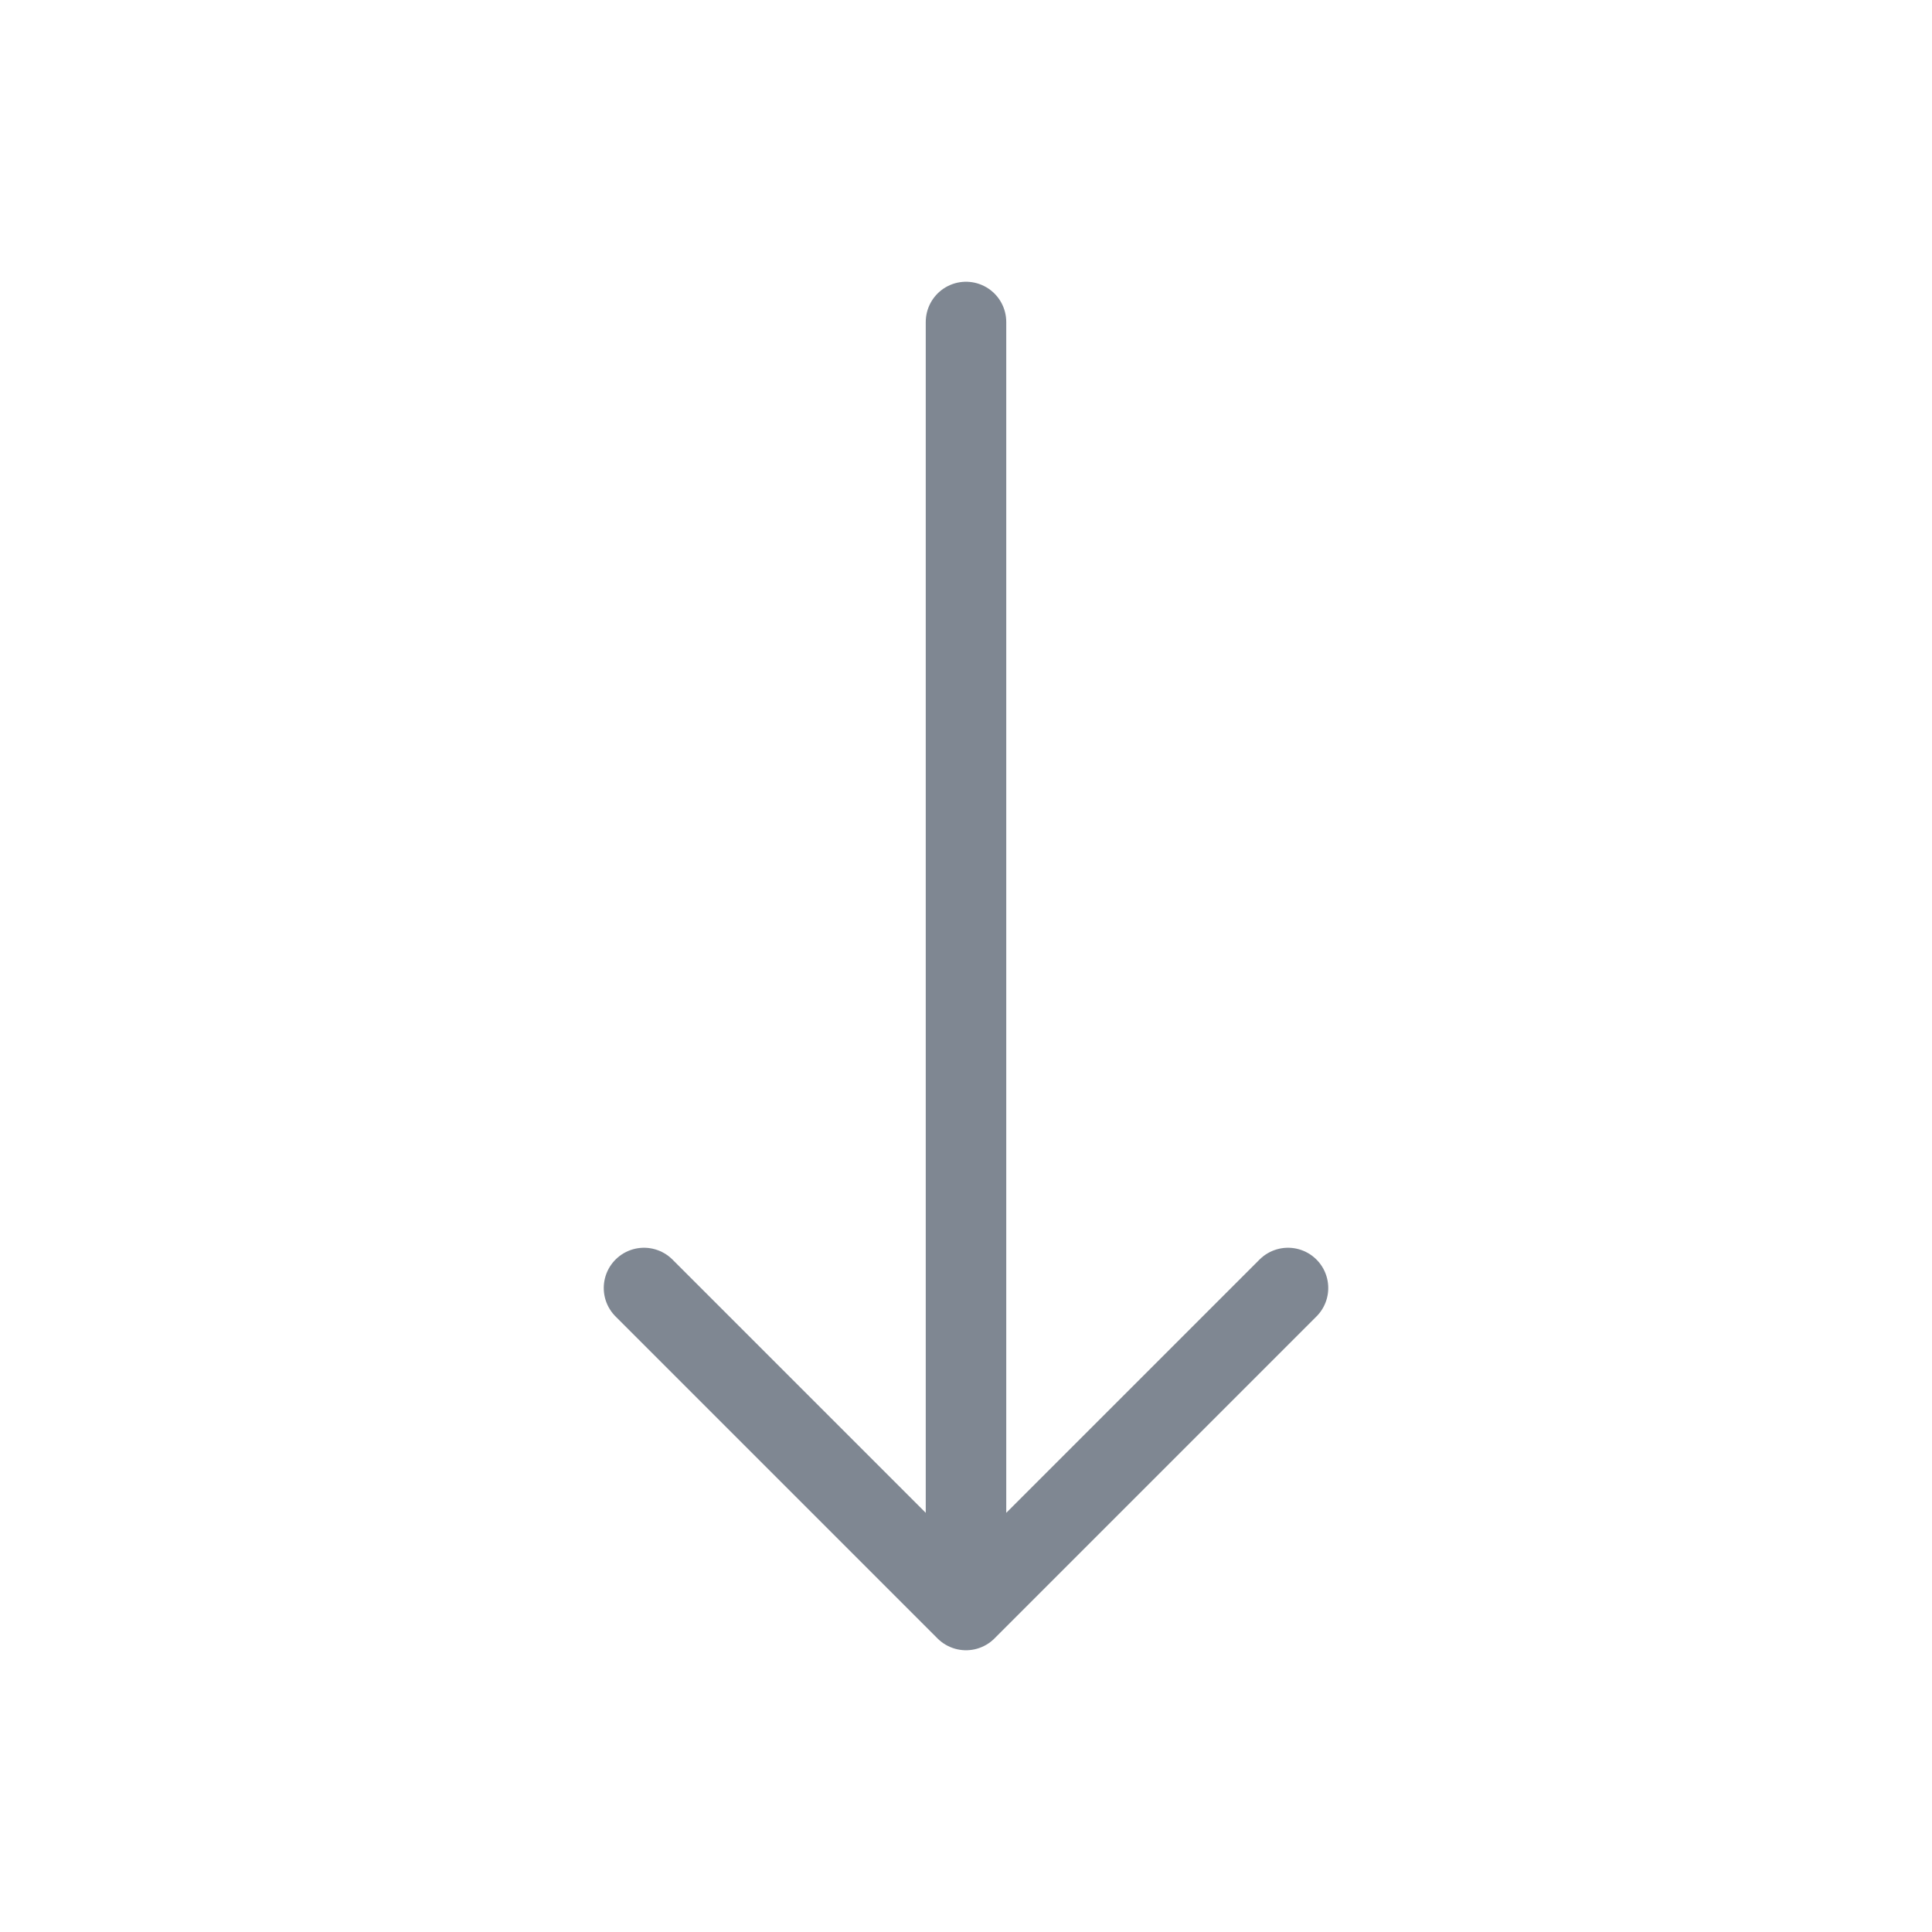
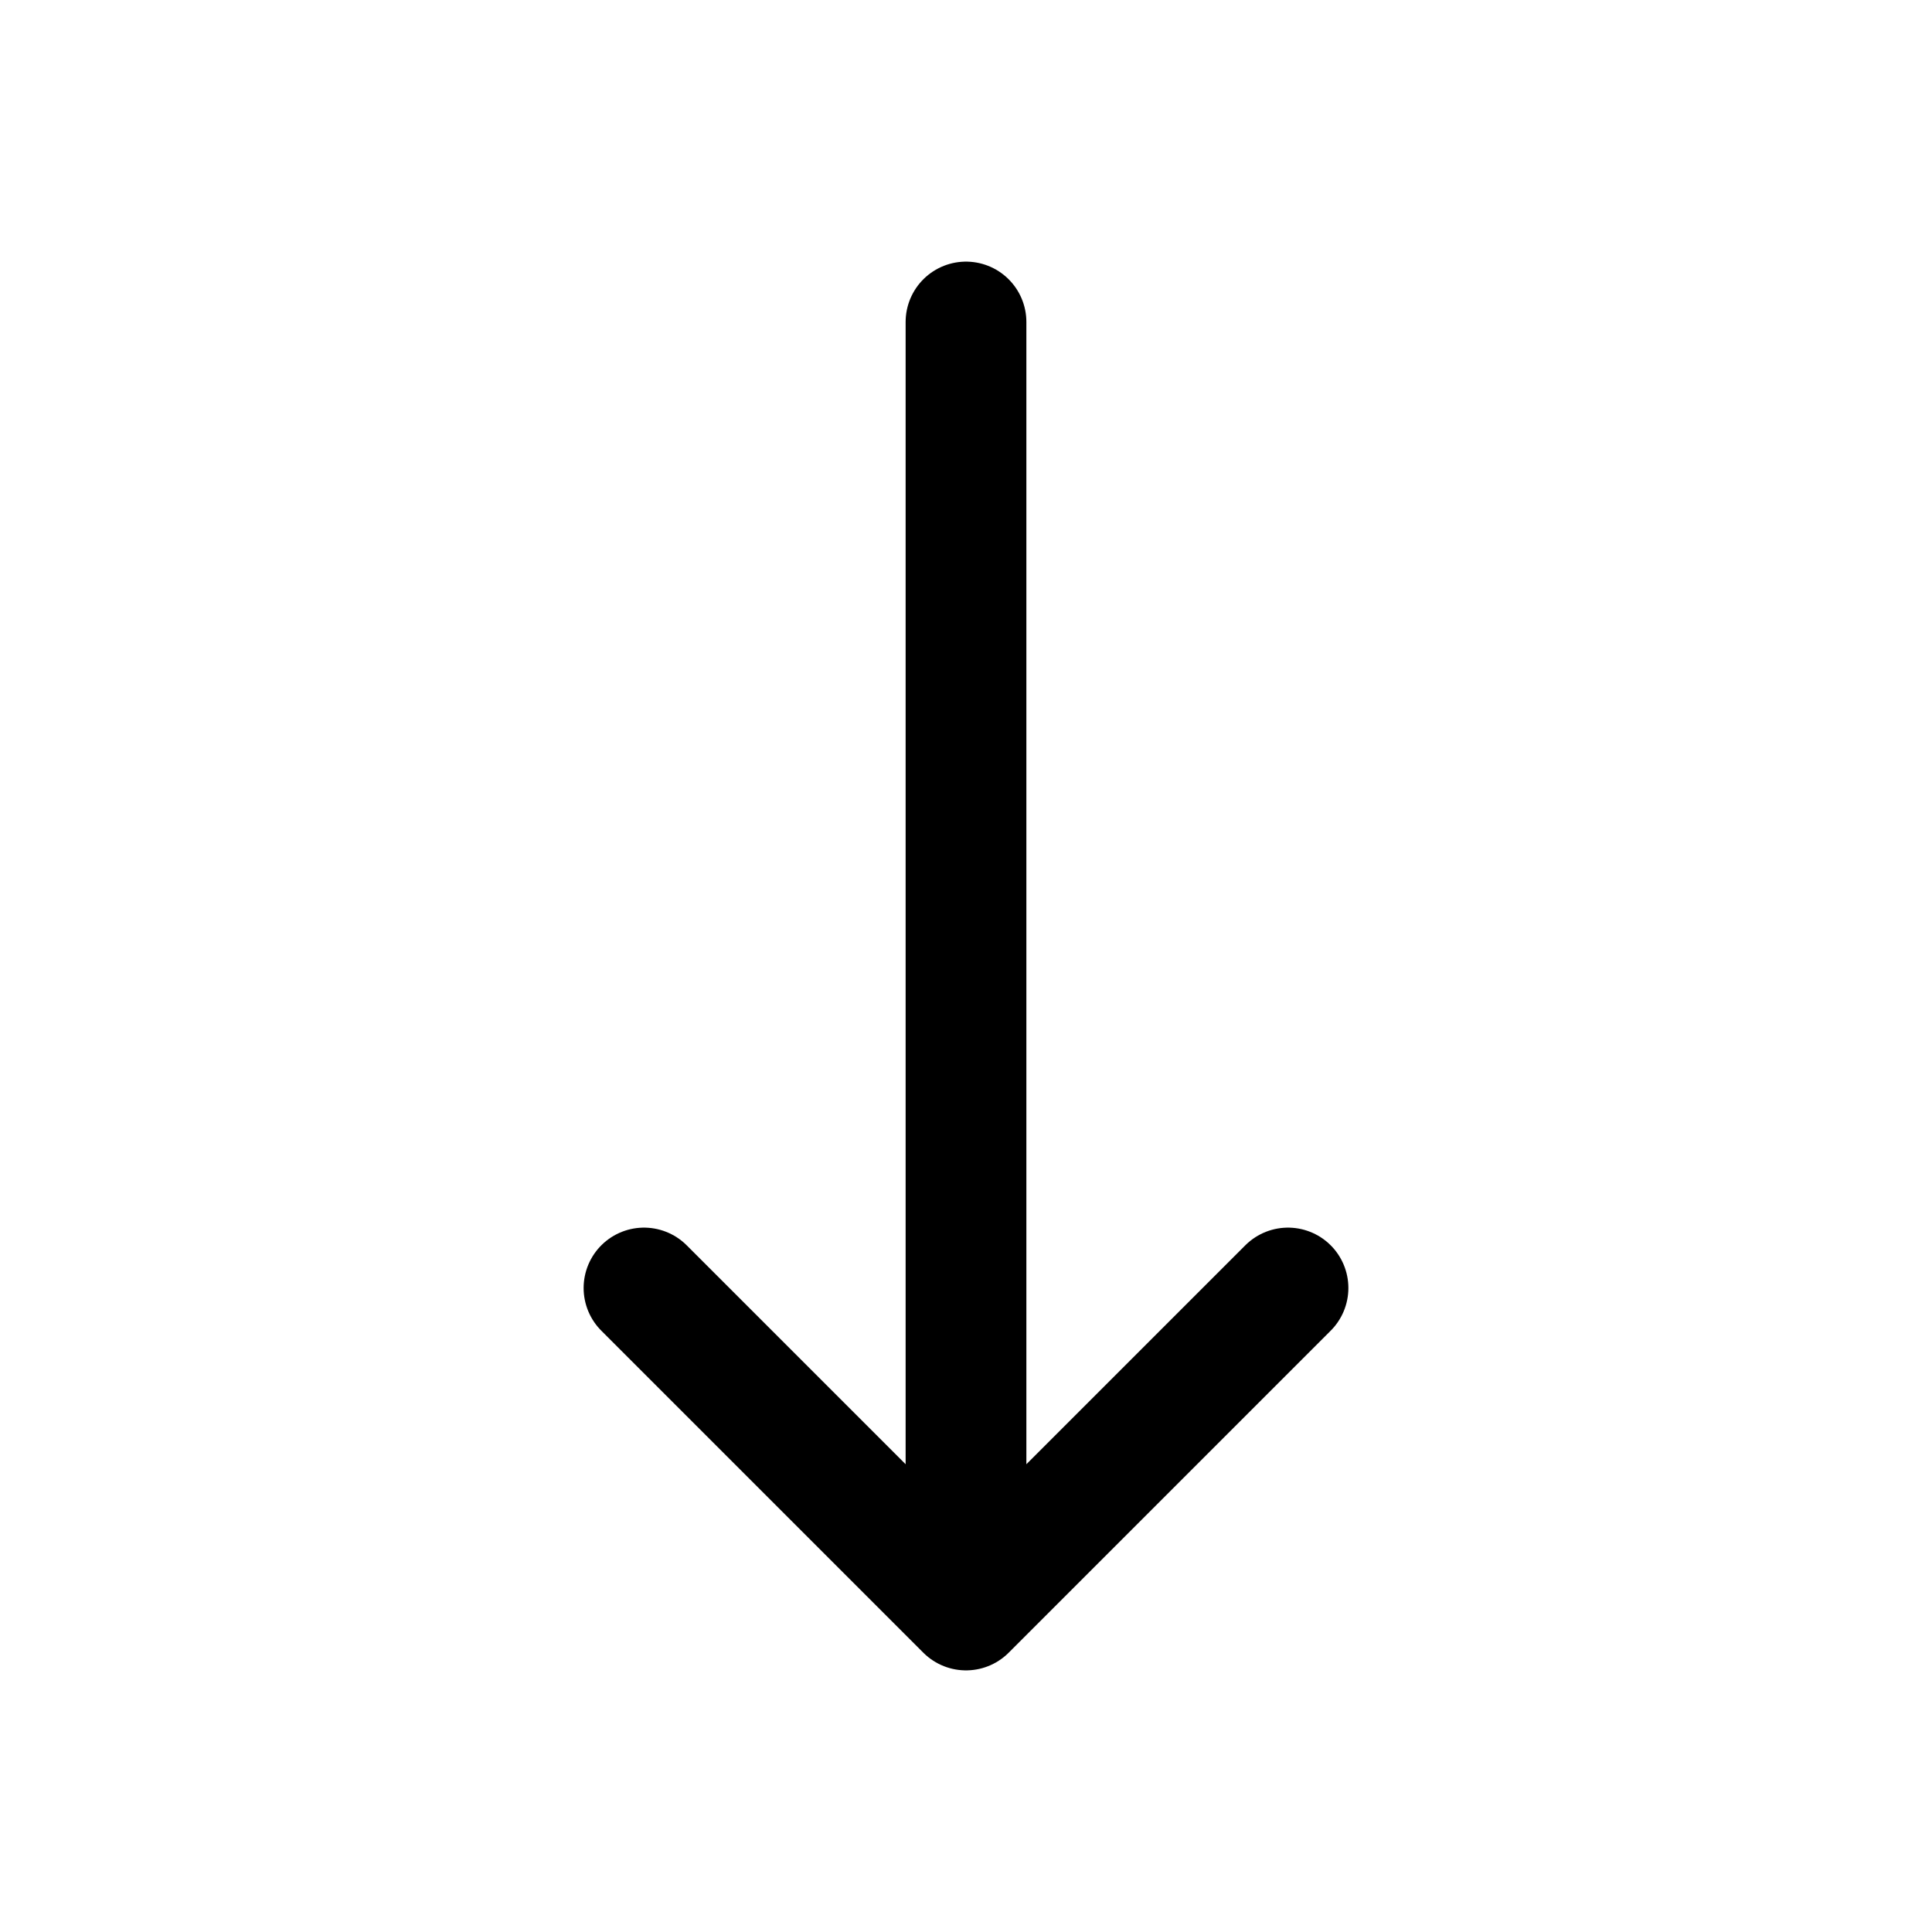
<svg xmlns="http://www.w3.org/2000/svg" width="24" height="24" viewBox="0 0 24 24" fill="none">
-   <path d="M12 4V20M12 20L8 16M12 20L16 16" stroke="#7F8792" stroke-linecap="round" stroke-linejoin="round" />
+   <path d="M12 4V20M12 20L8 16M12 20L16 16" stroke="currentColor" stroke-linecap="round" stroke-linejoin="round" stroke-width="1.5" />
</svg>
